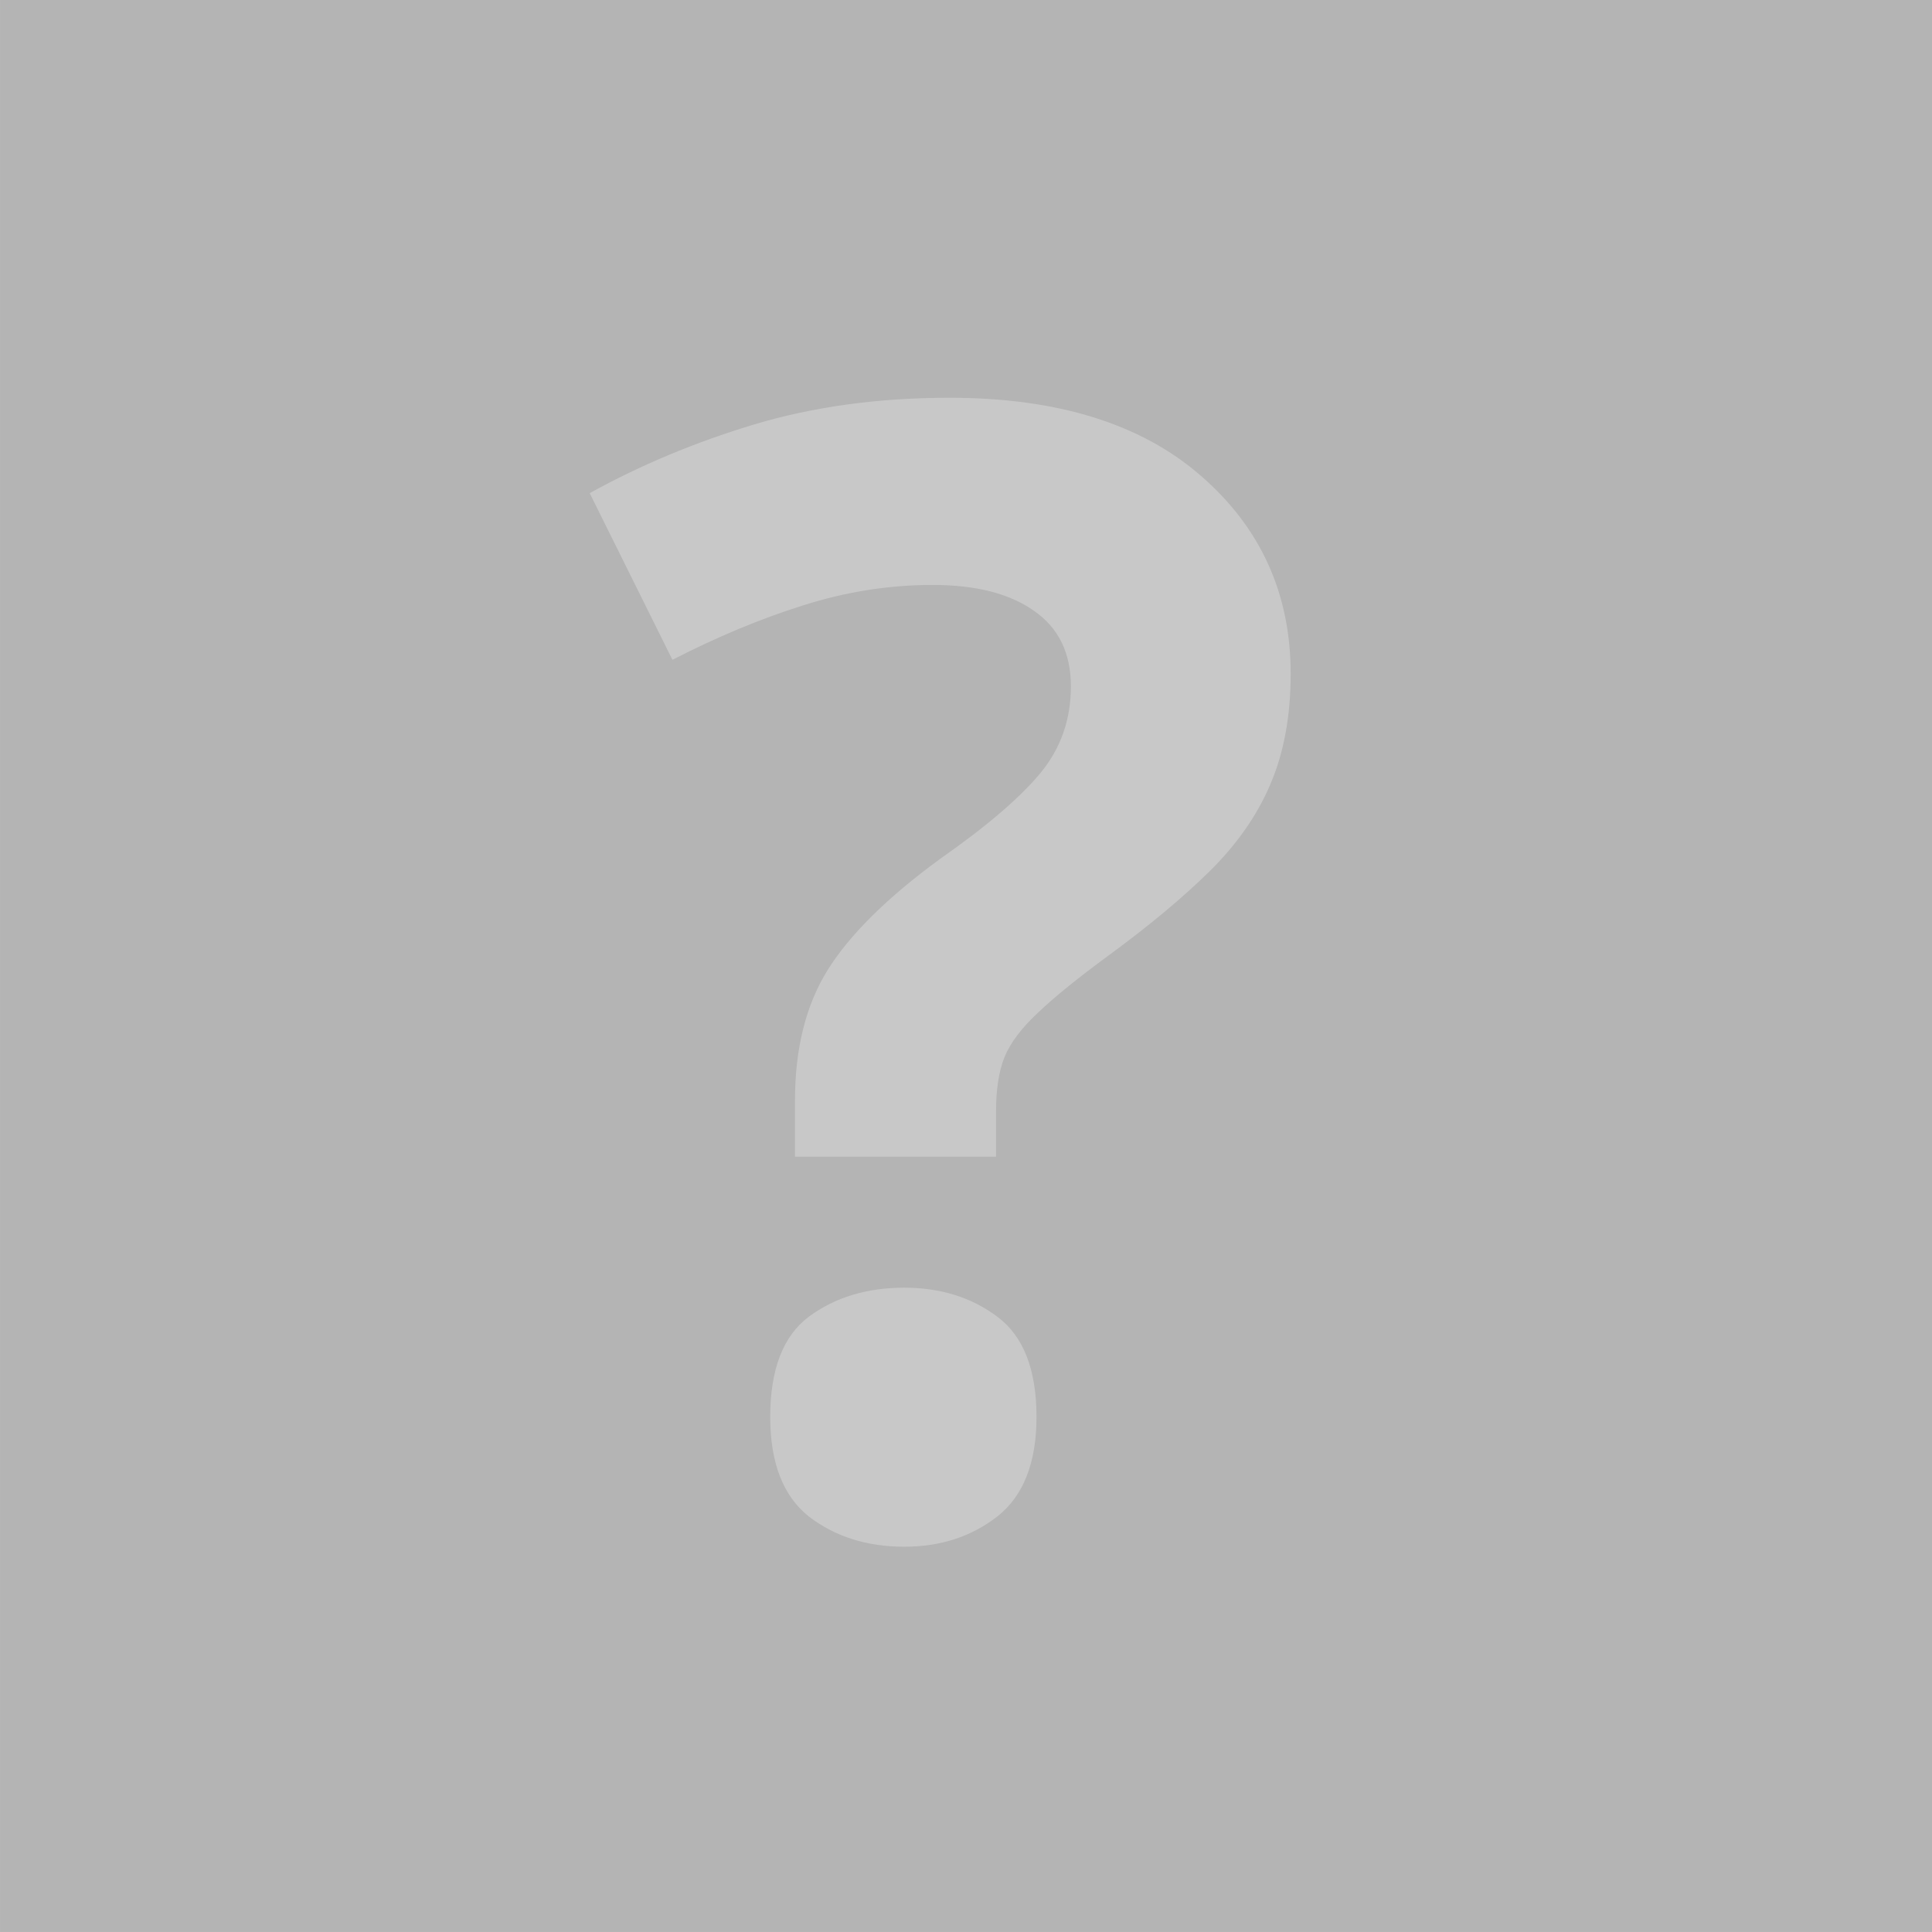
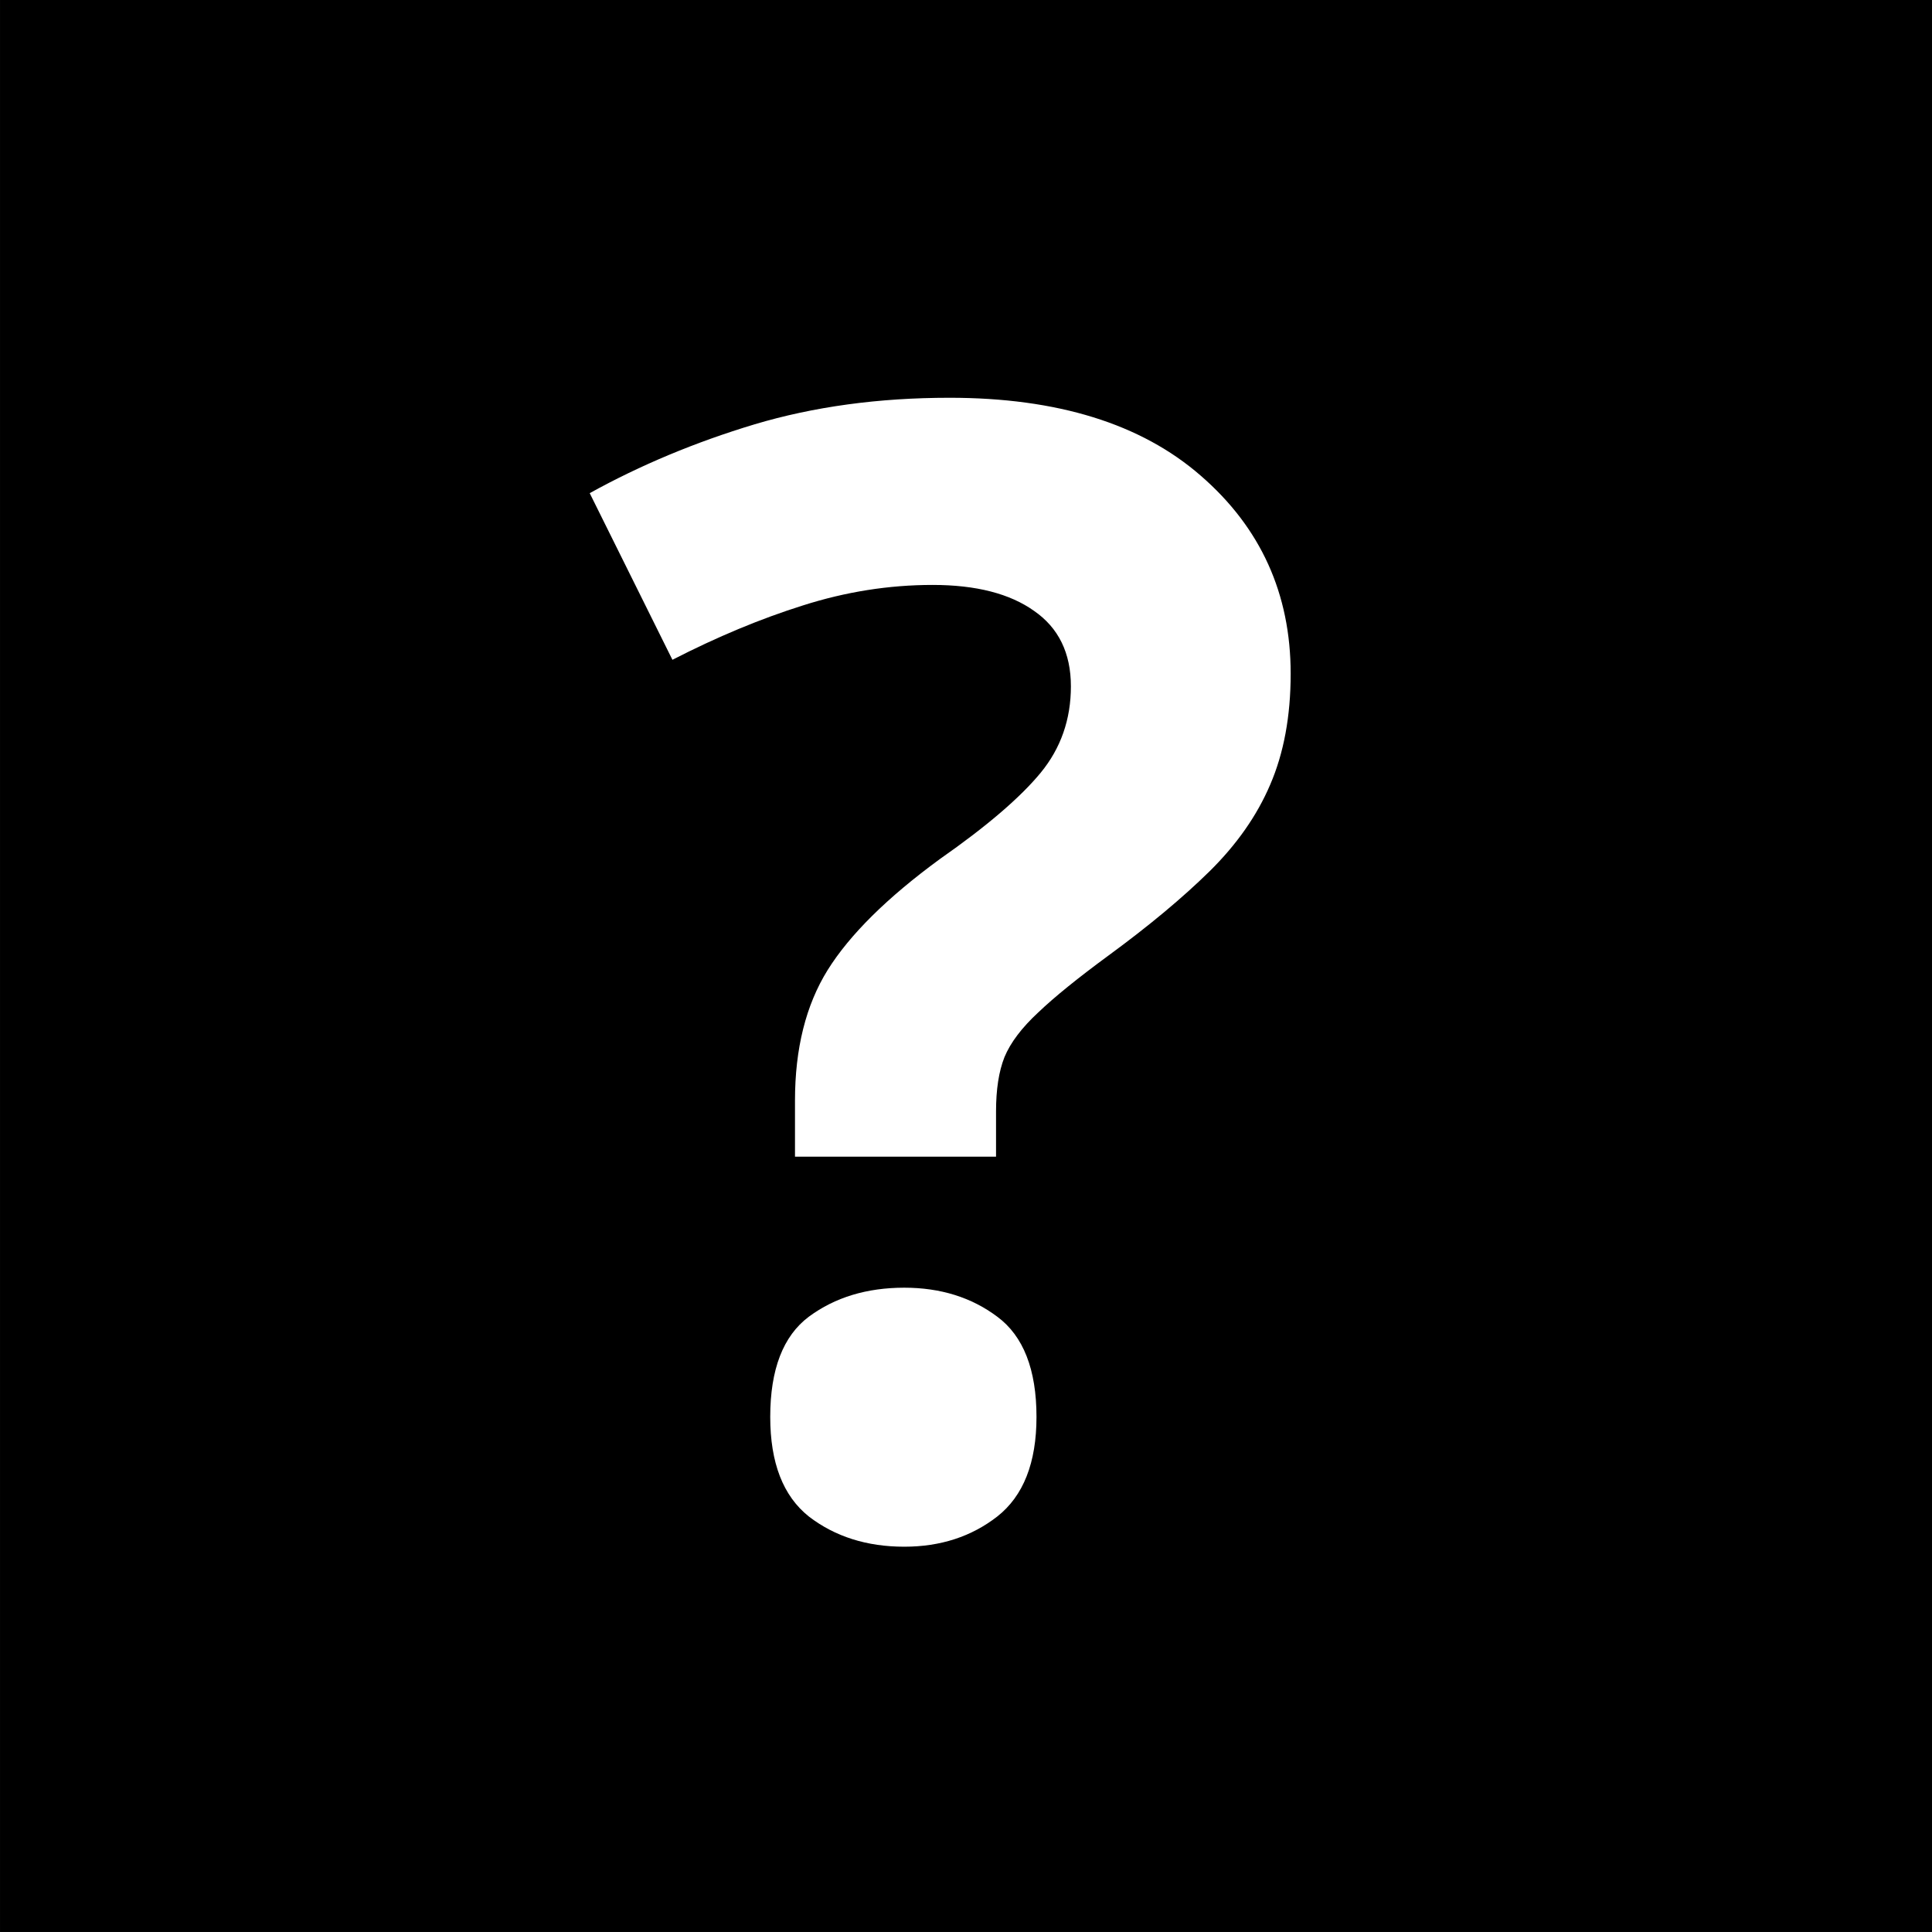
<svg xmlns="http://www.w3.org/2000/svg" version="1.2" width="50" height="50" id="svg12989">
  <defs id="defs12991" />
  <g transform="translate(0,-1002.362)" id="layer1">
-     <g id="g34050" transform="translate(-5,1007.362)">
-       <g style="opacity:0.5;stroke:#ffffff;stroke-opacity:1" transform="matrix(0.2090267,0,0,0.2090265,-402.8057,-19.61479)" id="g32882-2-1-8-1-2">
-         <g style="opacity:0.5" transform="translate(247.0311,-48.84068)" id="g32897-4-9-9-6-9">
+     <g id="g34050" transform="translate(-5,1007.362)" style="fill:#000000">
+       <g style="fill:#000000;stroke:#ffffff;stroke-opacity:1" transform="matrix(0.2090267,0,0,0.2090265,-403.3843,-19.03624)" id="g32882-2-1-8-1-2">
+         <g style="fill:#000000;fill-opacity:1" transform="translate(249.799,-51.60851)" id="g32897-4-9-9-6-9">
          <rect style="color:#000000;fill:#000000;fill-opacity:1;fill-rule:nonzero;stroke:none;stroke-width:1;marker:none;visibility:visible;display:inline;overflow:visible;enable-background:accumulate" id="rect3100-9-8-2-7-0-0-4-7" width="50" height="50" x="1820.11" y="326.595" transform="matrix(4.784087,0,0,4.784087,-7003.62,-1443.702)" />
        </g>
      </g>
    </g>
-     <text id="text13052" y="1041.862" x="15.138" style="font-size:26.89px;font-style:normal;font-weight:normal;line-height:125%;letter-spacing:0px;word-spacing:0px;opacity:0.27;fill:#ffffff;fill-opacity:1;stroke:none;font-family:raleway;-inkscape-font-specification:raleway" xml:space="preserve">
+     <text id="text13052" y="1041.862" x="15.138" style="font-size:26.89px;font-style:normal;font-weight:normal;line-height:125%;letter-spacing:0px;word-spacing:0px;fill:#ffffff;fill-opacity:1;stroke:none;font-family:raleway;-inkscape-font-specification:raleway" xml:space="preserve">
      <tspan style="font-size:40.335px;font-weight:bold;fill:#ffffff" y="1041.862" x="15.138" id="tspan13054">?</tspan>
    </text>
  </g>
</svg>
